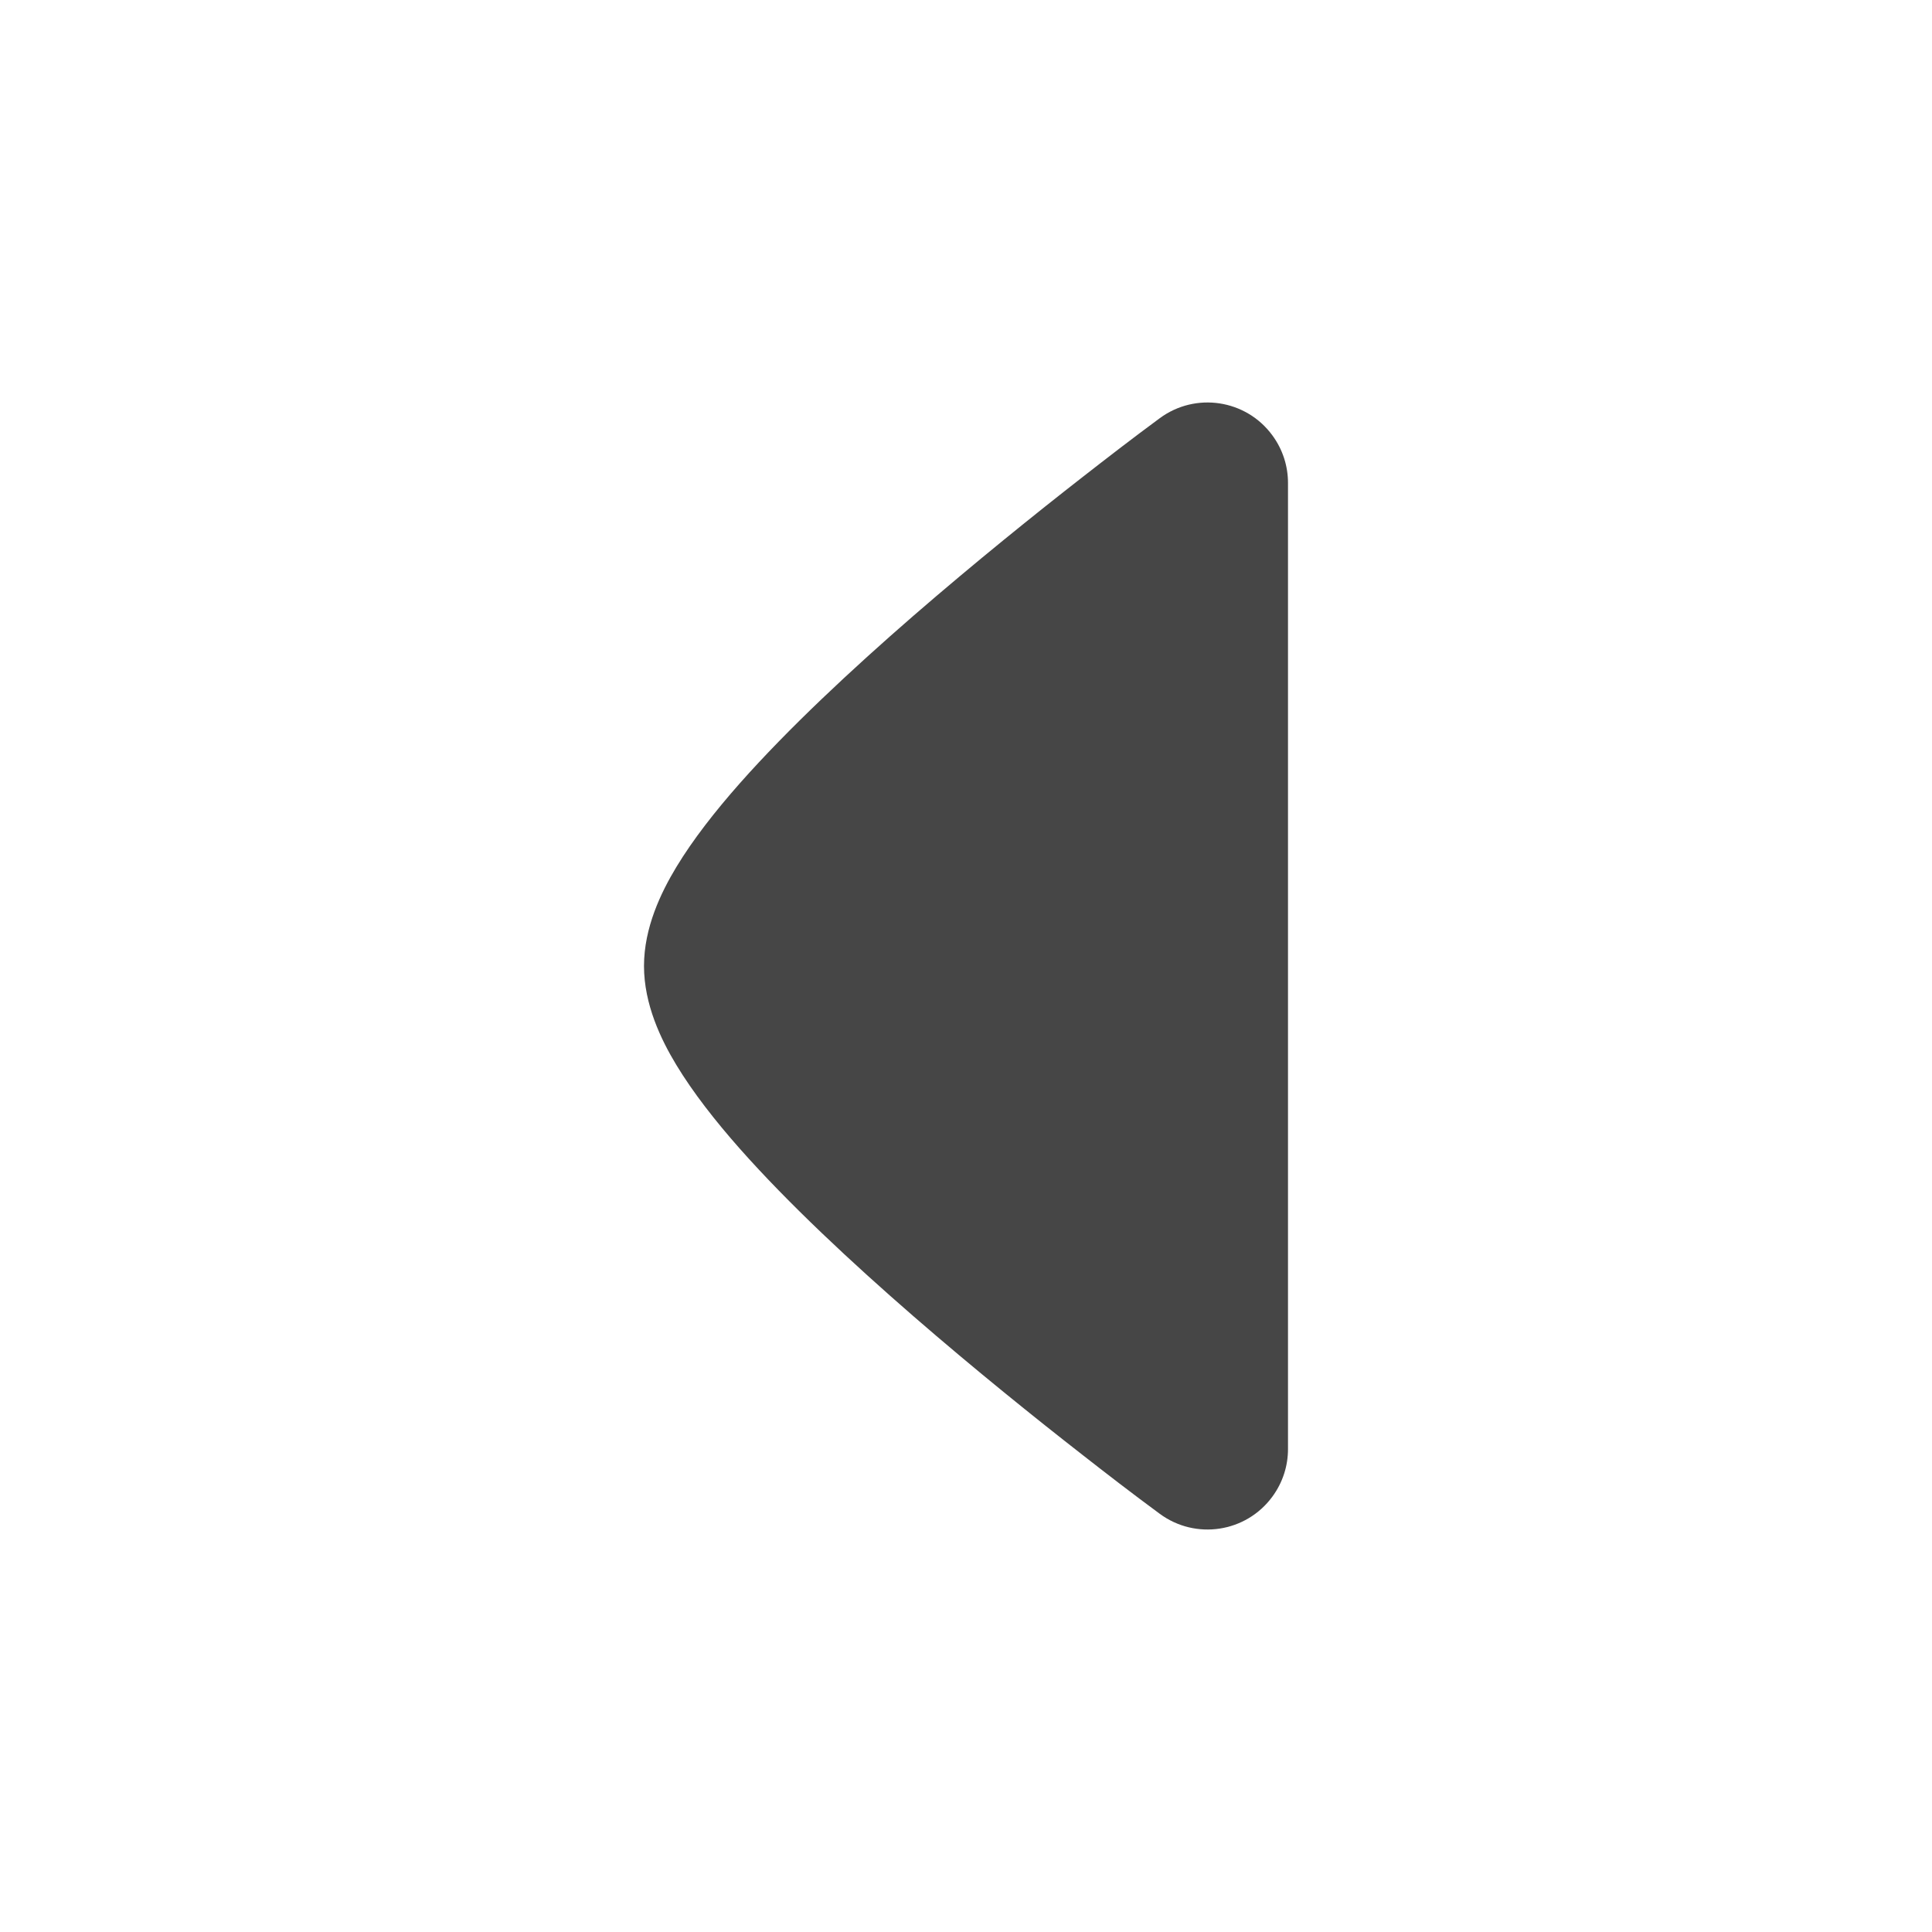
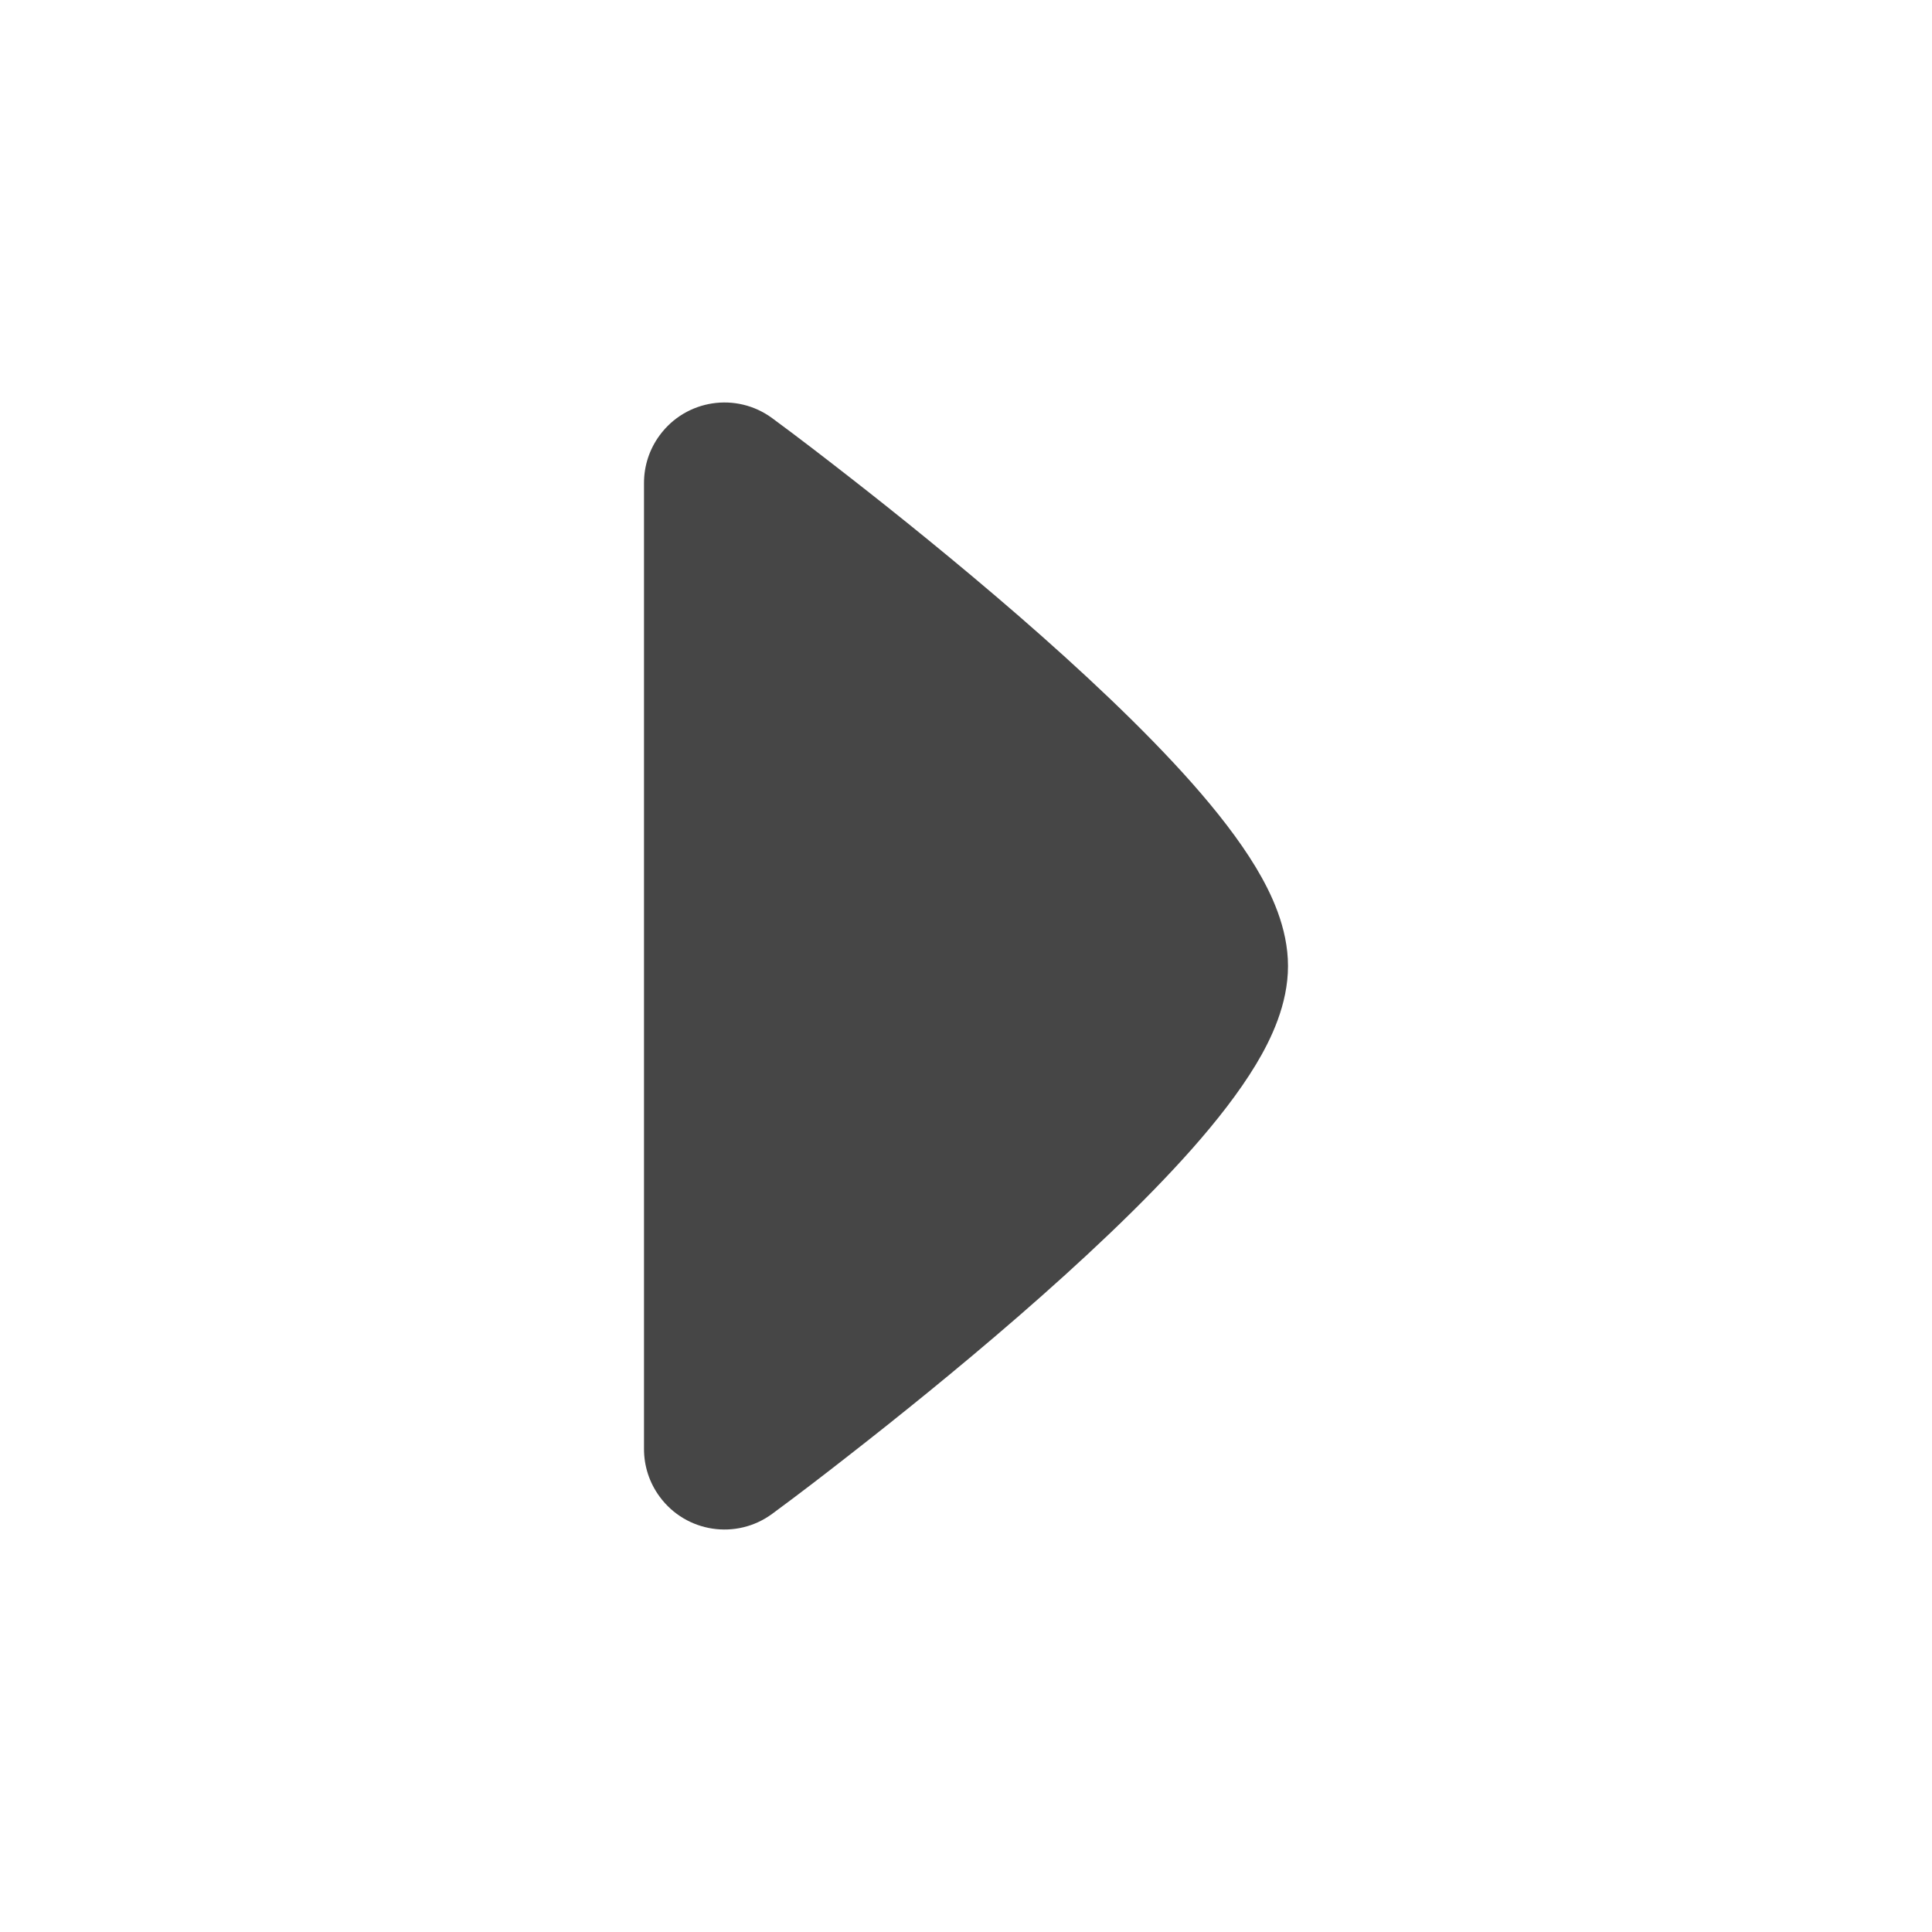
- <svg xmlns="http://www.w3.org/2000/svg" width="128" height="128" viewBox="0 0 24 24" fill="none" class="injected-svg" data-src="https://cdn.hugeicons.com/icons/arrow-left-01-solid-rounded.svg?v=1.0.0" role="img" color="#464646">
-   <path d="M15.805 5.407C15.478 4.962 14.852 4.867 14.407 5.195C14.062 5.449 13.733 5.704 13.447 5.927C12.876 6.372 12.112 6.986 11.344 7.652C10.582 8.314 9.794 9.048 9.188 9.733C8.886 10.075 8.609 10.428 8.401 10.772C8.21 11.089 8 11.524 8 12C8 12.476 8.21 12.912 8.401 13.228C8.609 13.572 8.886 13.925 9.188 14.267C9.794 14.952 10.582 15.686 11.344 16.348C12.112 17.015 12.876 17.628 13.447 18.073C13.733 18.297 14.062 18.551 14.407 18.805C14.852 19.133 15.478 19.038 15.805 18.593C15.937 18.414 16 18.206 16 18V12V6C16 5.794 15.937 5.586 15.805 5.407Z" fill="#464646" />
+ <svg xmlns="http://www.w3.org/2000/svg" width="128" height="128" viewBox="0 0 24 24" fill="none" class="injected-svg" data-src="https://cdn.hugeicons.com/icons/arrow-right-01-solid-rounded.svg?v=1.0.0" role="img" color="#464646">
+   <path d="M8.195 5.407C8.522 4.962 9.148 4.867 9.593 5.195C9.938 5.449 10.267 5.704 10.553 5.927C11.124 6.372 11.888 6.986 12.656 7.652C13.418 8.314 14.206 9.048 14.812 9.733C15.114 10.075 15.391 10.428 15.599 10.772C15.79 11.089 16 11.524 16 12C16 12.476 15.79 12.912 15.599 13.228C15.391 13.572 15.114 13.925 14.812 14.267C14.206 14.952 13.418 15.686 12.656 16.348C11.888 17.015 11.124 17.628 10.553 18.073C10.267 18.297 9.938 18.551 9.593 18.805C9.148 19.133 8.522 19.038 8.195 18.593C8.063 18.414 8 18.206 8 18L8 12L8 6C8 5.794 8.063 5.586 8.195 5.407Z" fill="#464646" />
</svg>
